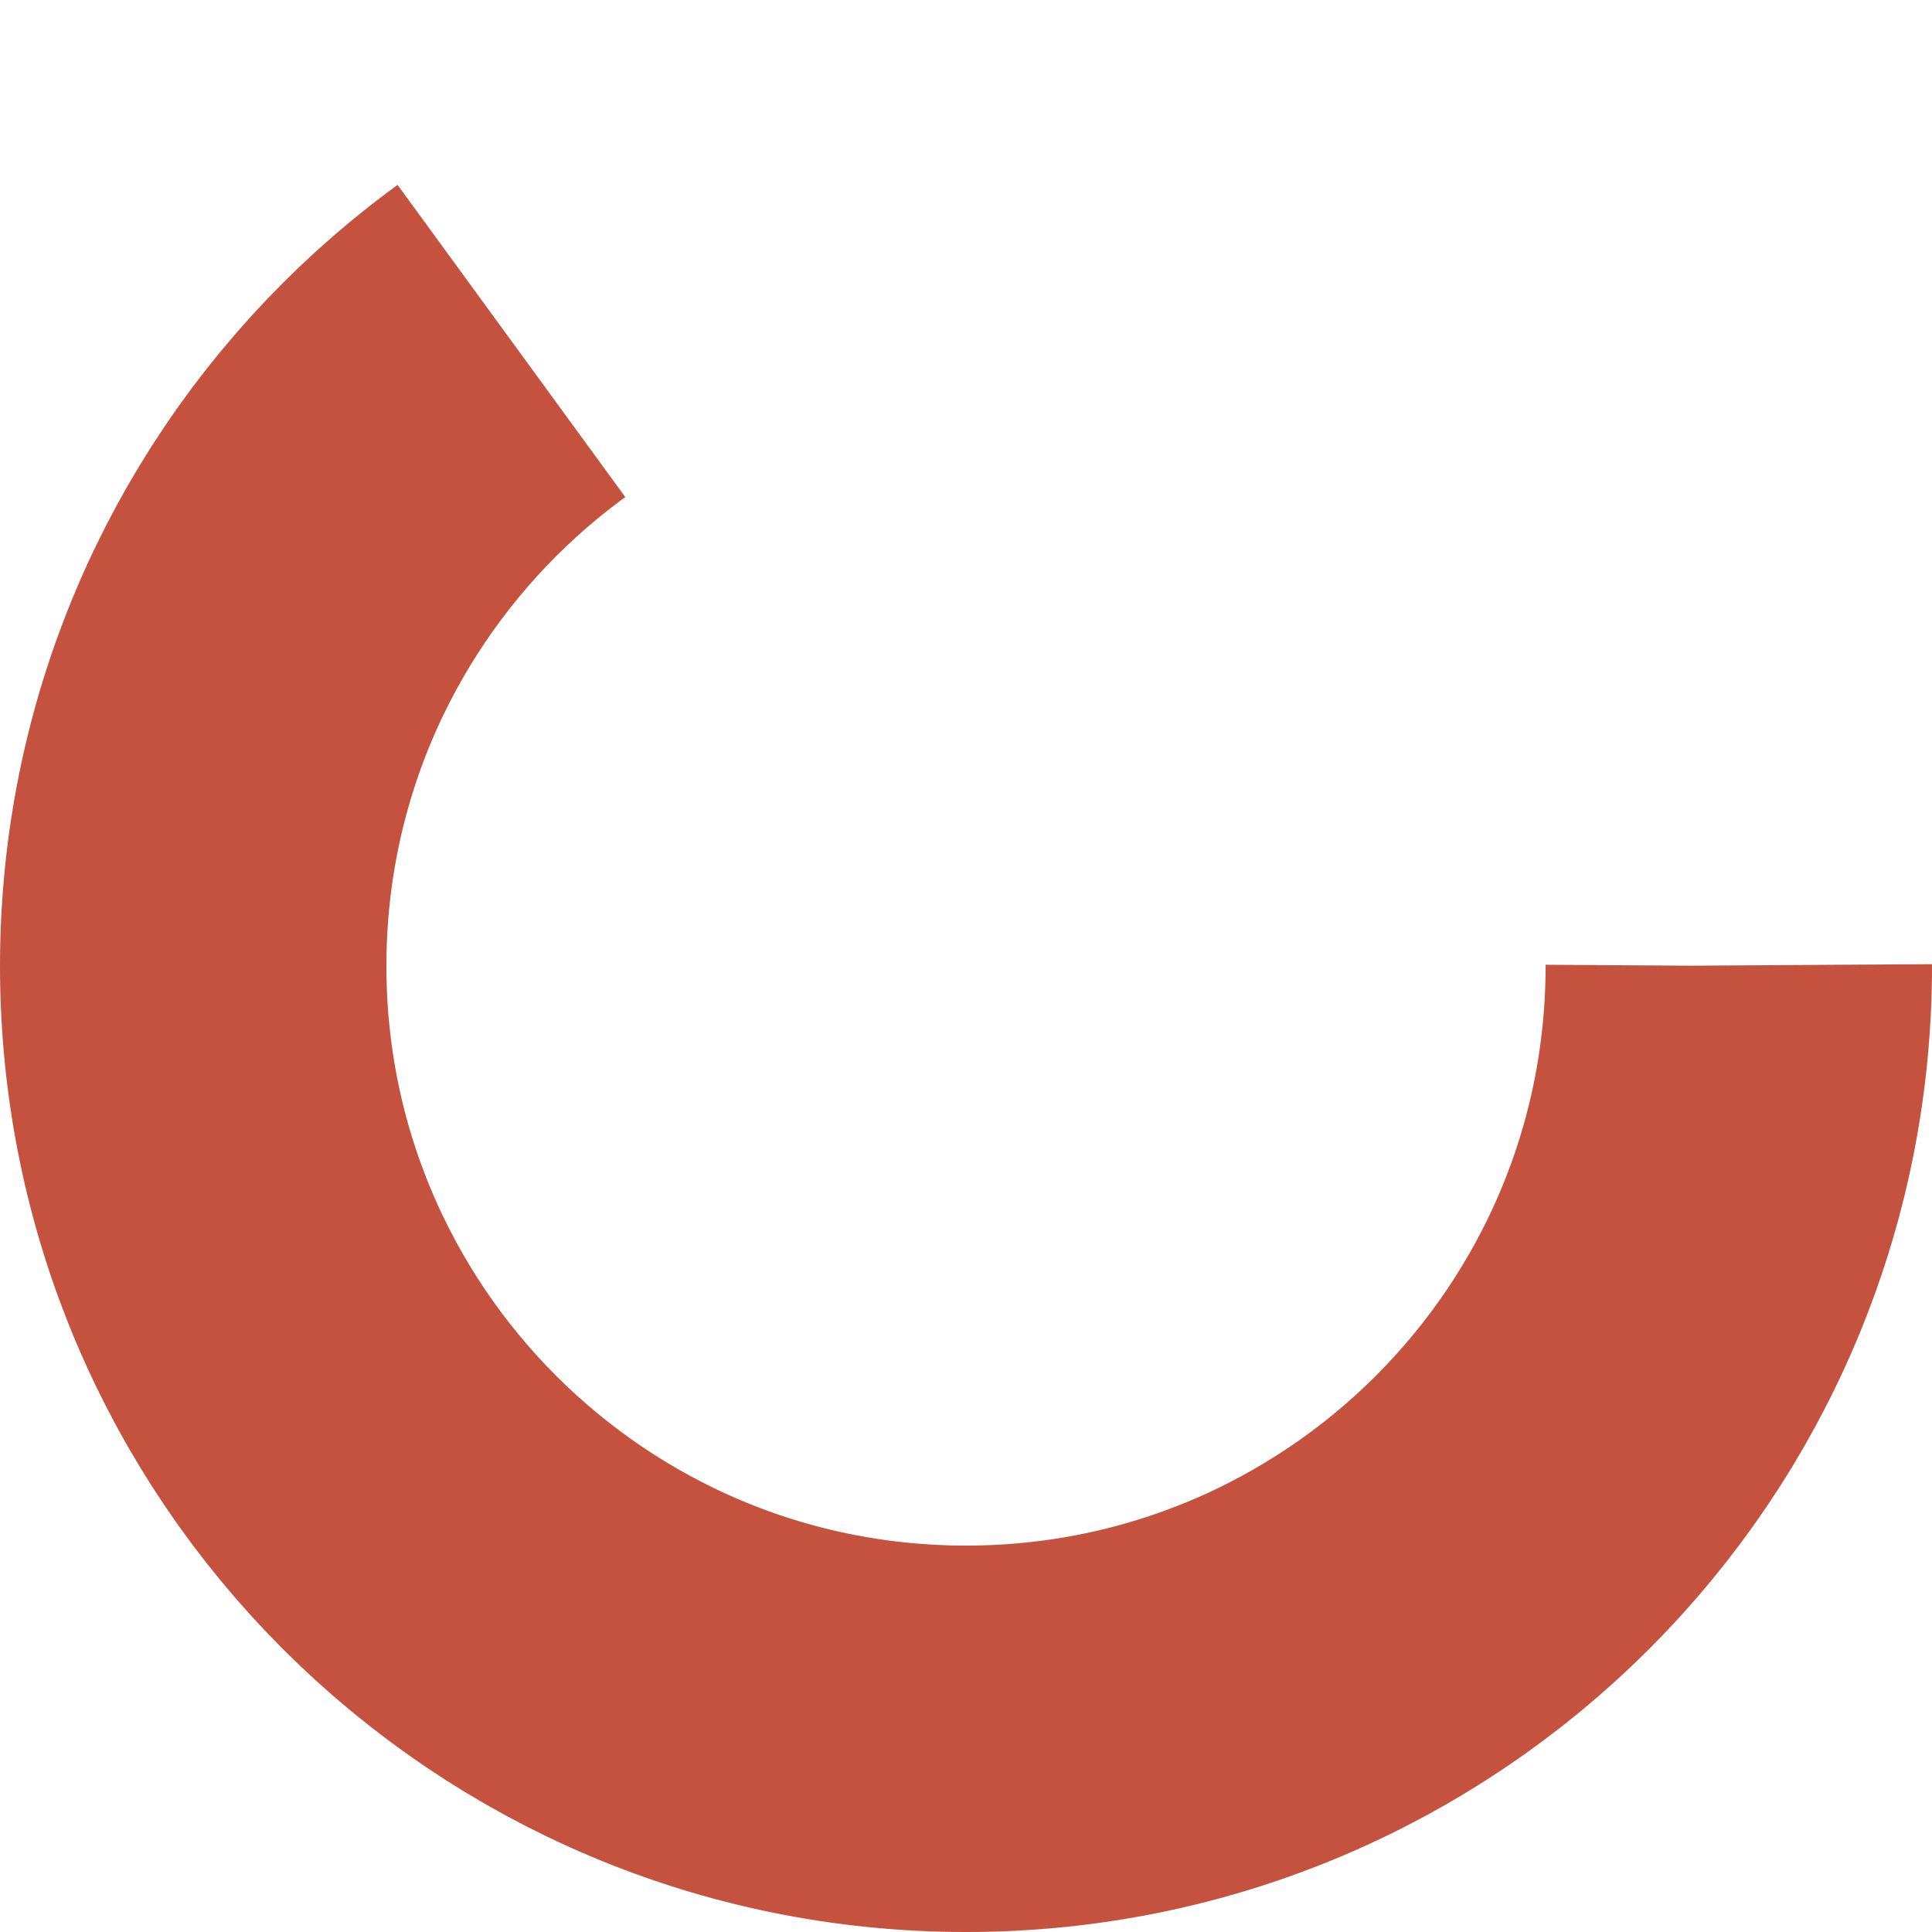
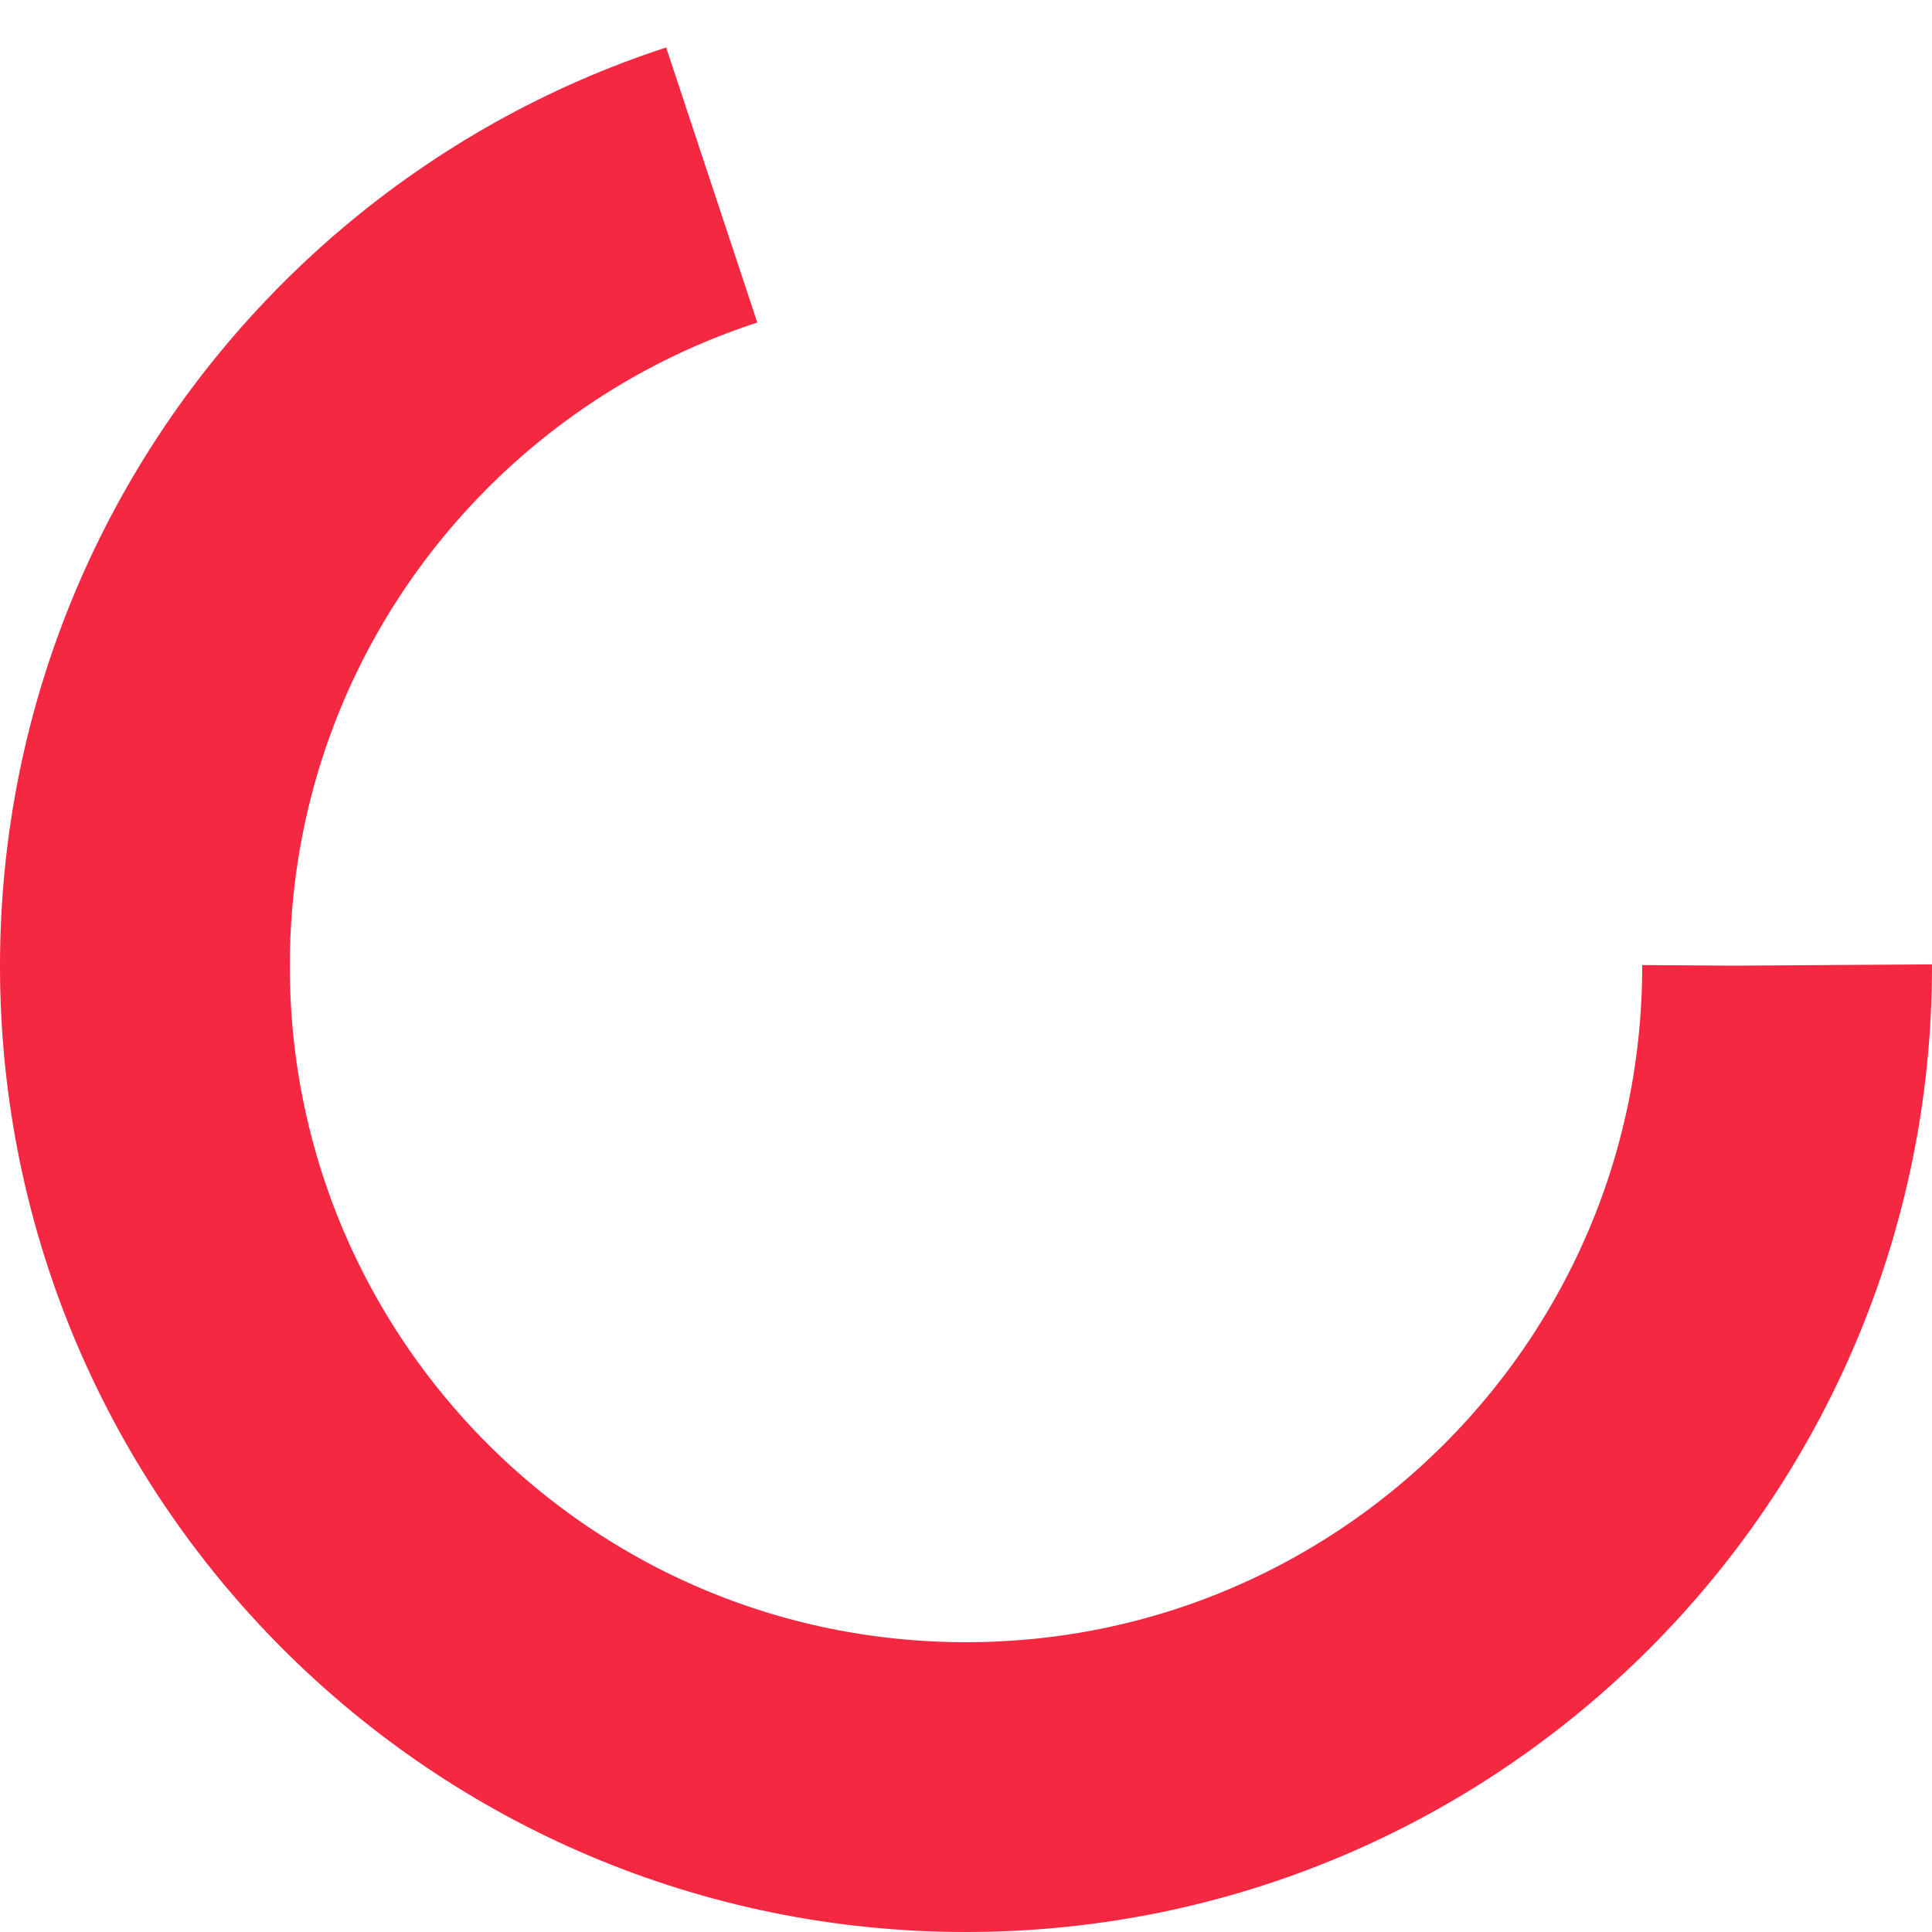
<svg xmlns="http://www.w3.org/2000/svg" width="50px" height="50px" viewBox="0 0 100 100" preserveAspectRatio="xMidYMid" class="uil-ring">
  <rect x="0" y="0" width="100" height="100" fill="none" class="bk" />
-   <circle cx="50" cy="50" r="40" stroke-dasharray="163.363 87.965" stroke="#c5523f" fill="none" stroke-width="20">
+   <circle cx="50" cy="50" r="42.5" stroke-dasharray="186.925 80.111" stroke="#f42841" fill="none" stroke-width="15">
    <animateTransform attributeName="transform" type="rotate" values="0 50 50;180 50 50;360 50 50;" keyTimes="0;0.5;1" dur="1s" repeatCount="indefinite" begin="0s" />
  </circle>
</svg>
